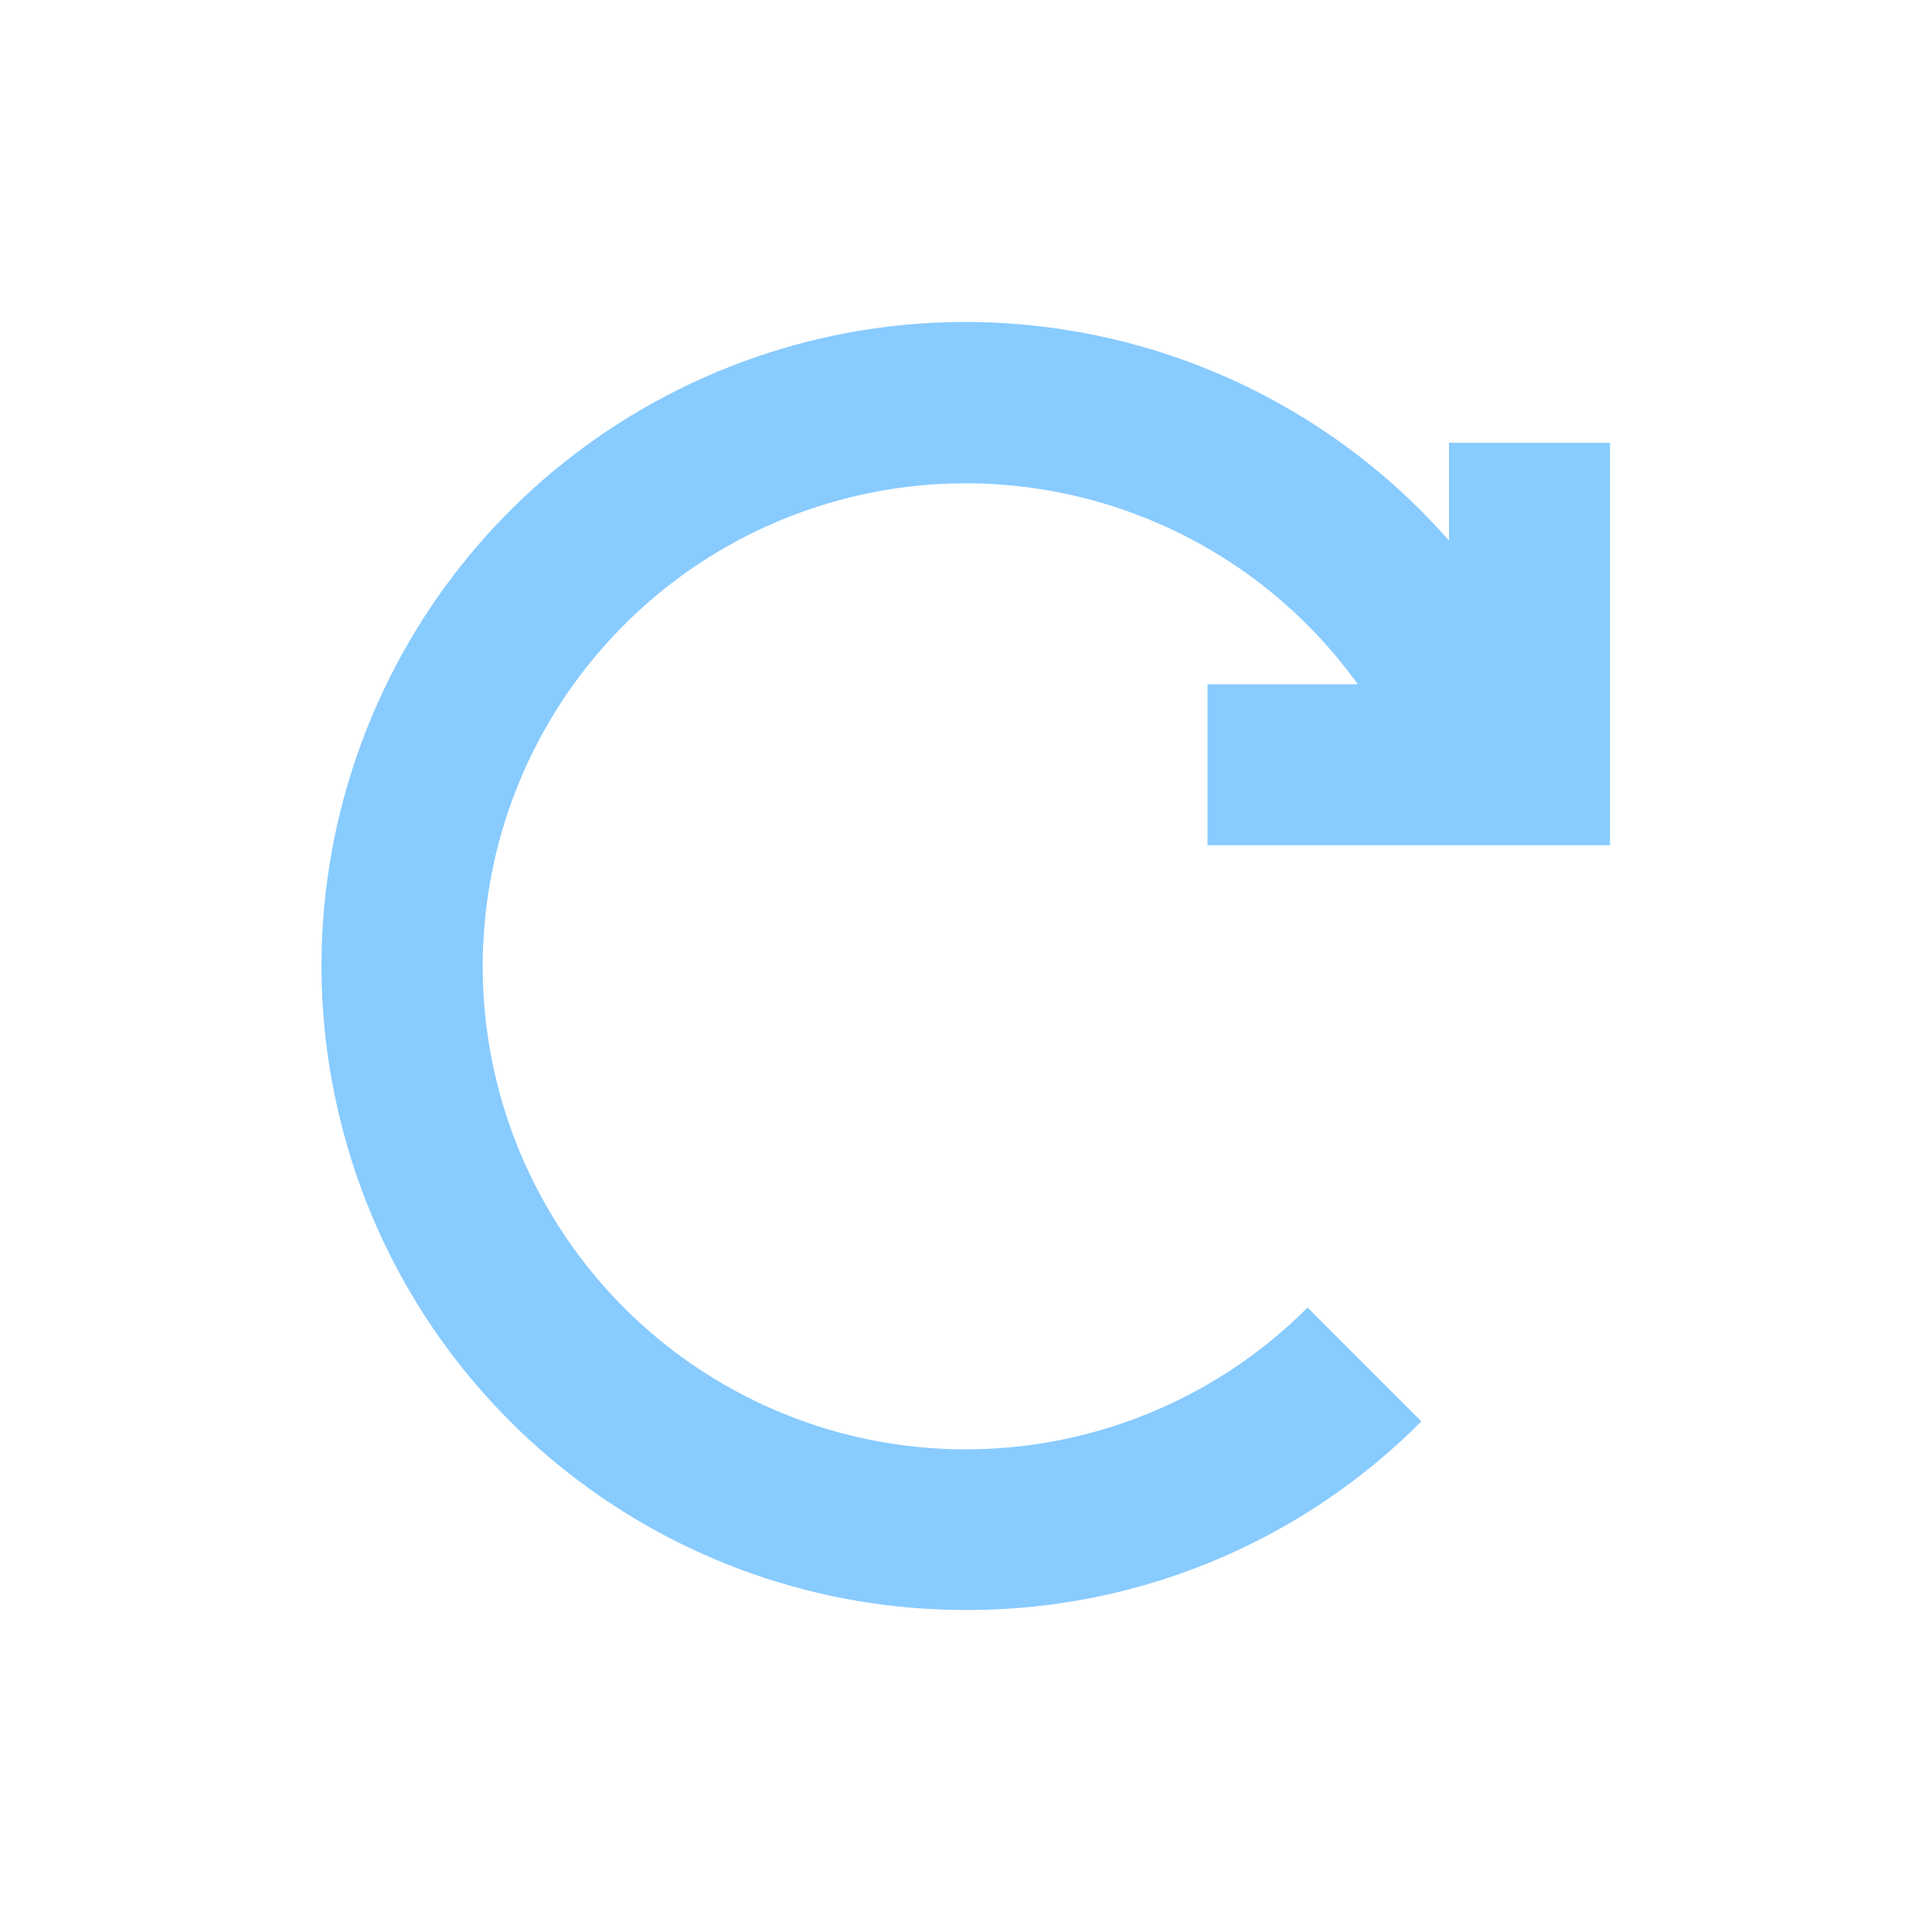
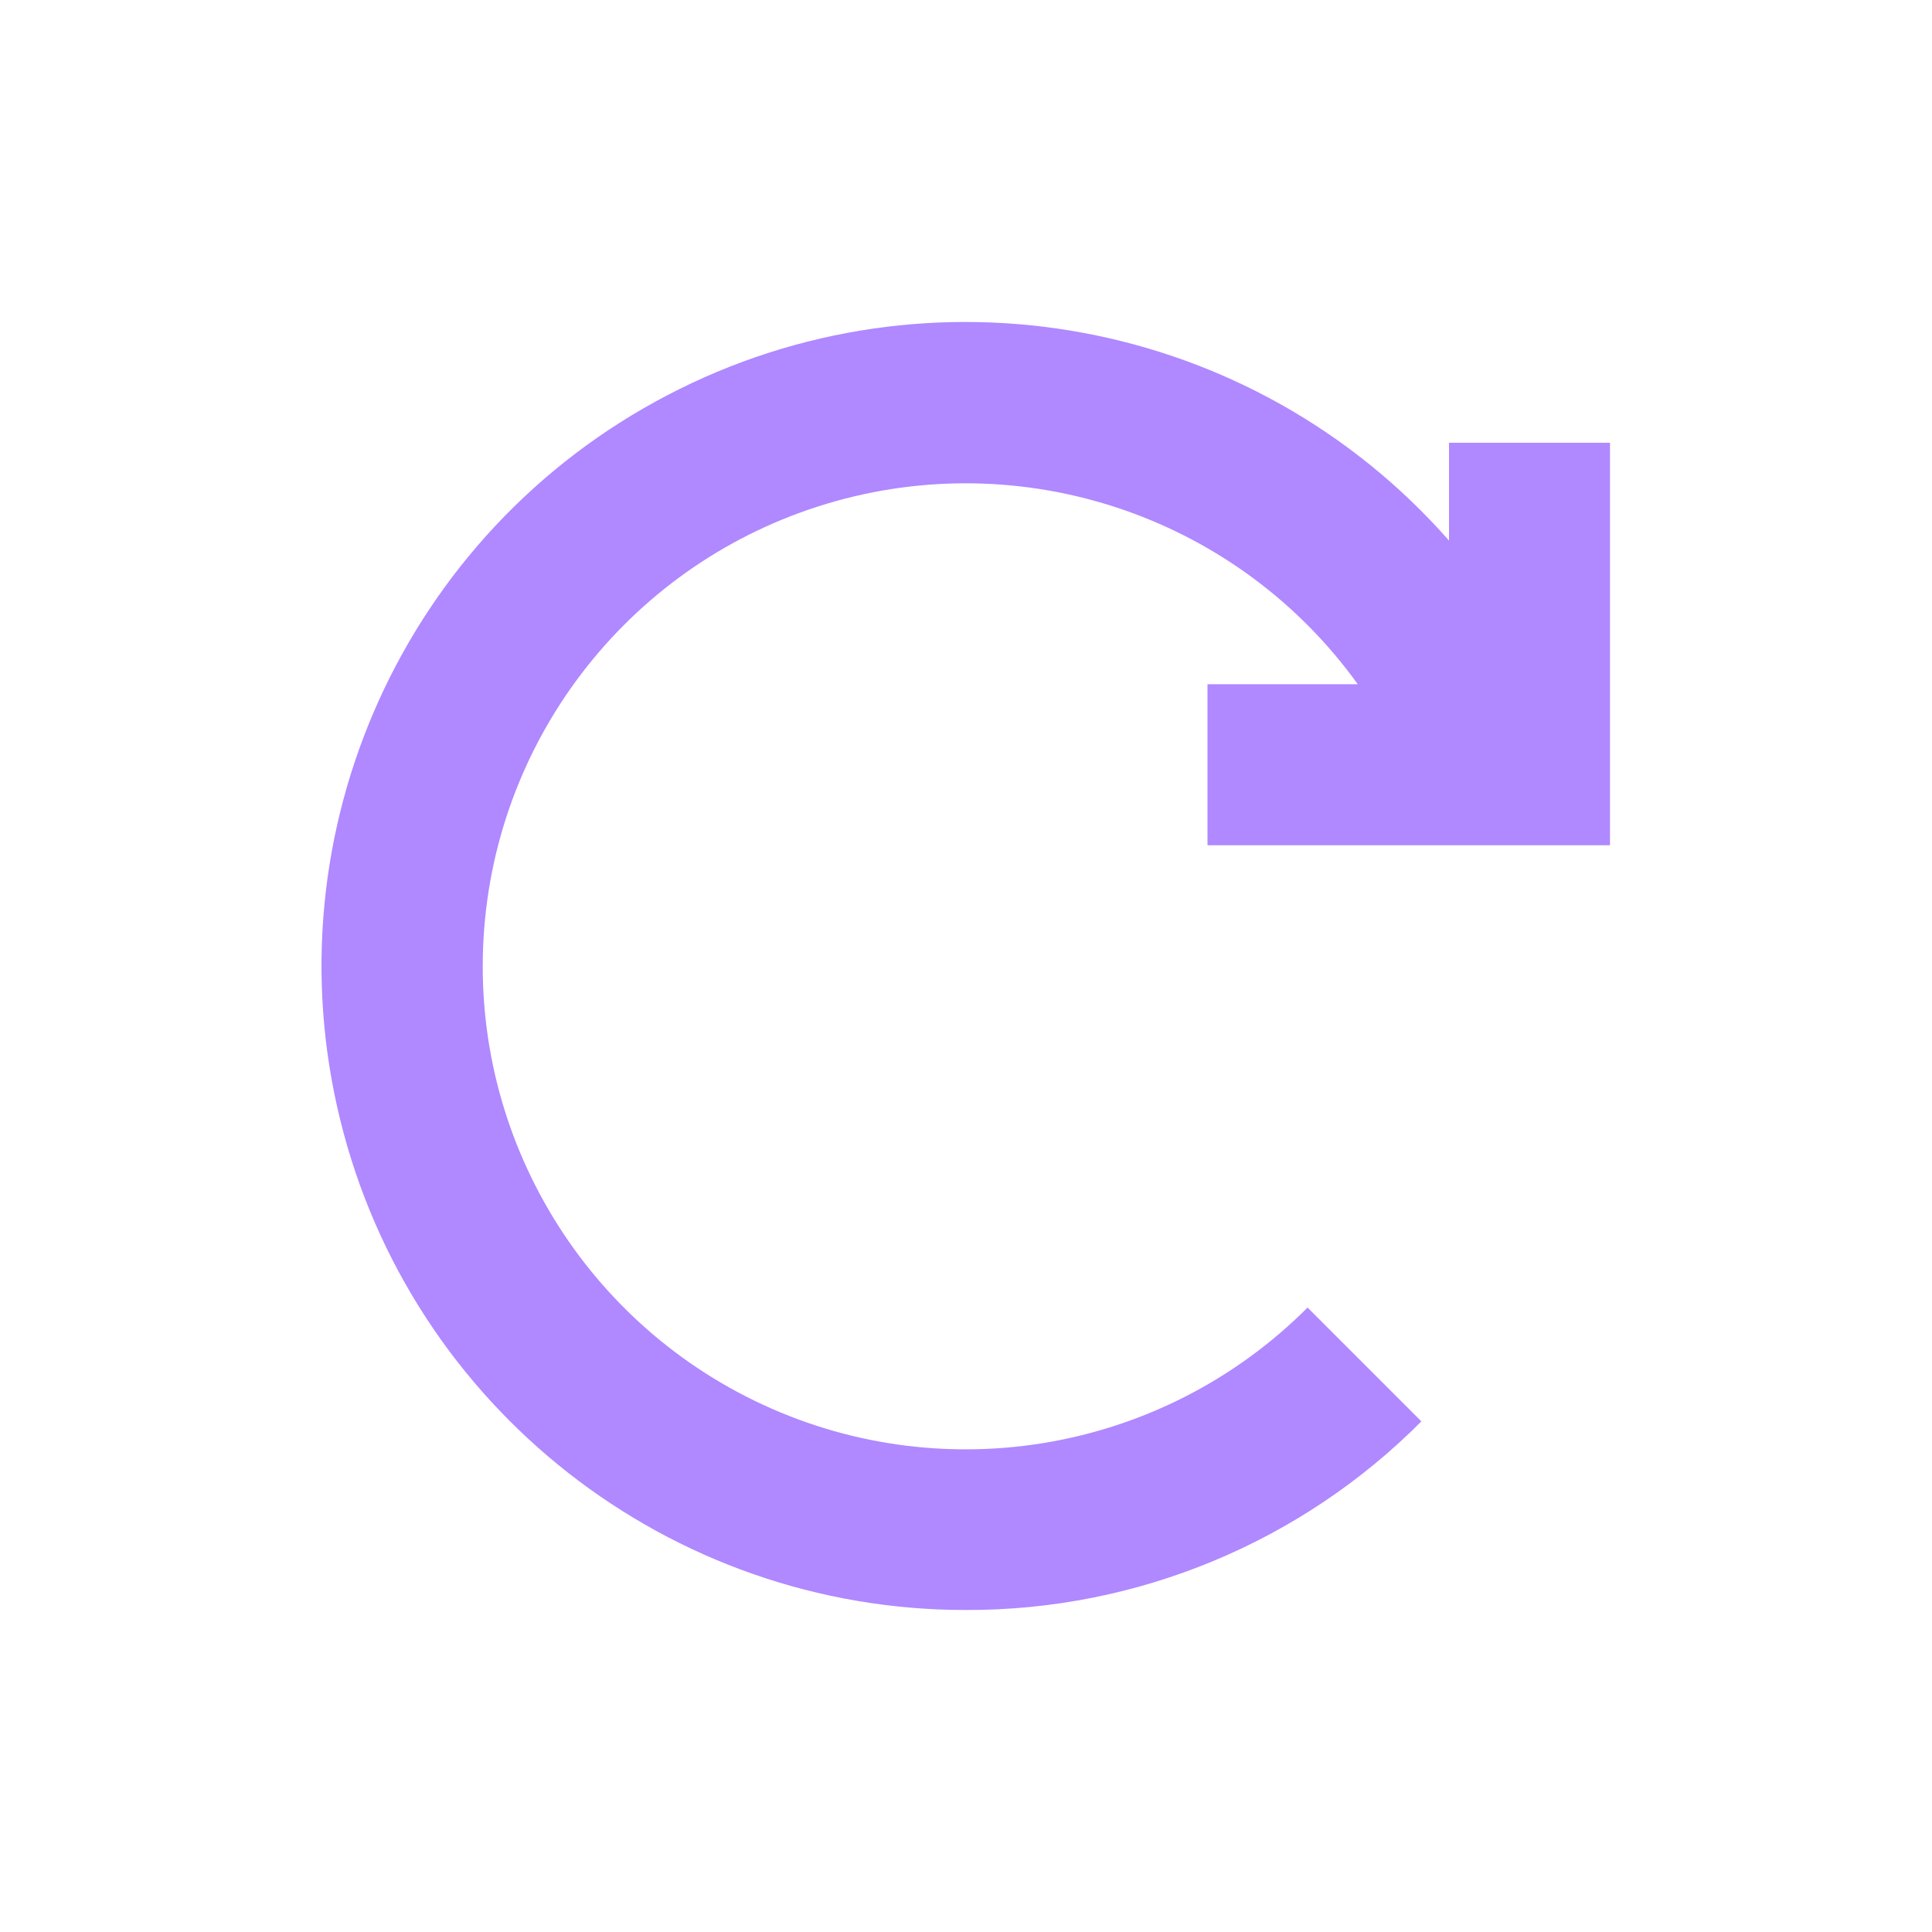
<svg xmlns="http://www.w3.org/2000/svg" width="24px" height="24px" viewBox="0 0 24 24" version="1.1">
  <g id="Artboard" stroke="none" stroke-width="1" fill="none" fill-rule="evenodd">
    <g id="ic-update-liliac" transform="translate(2, 2)">
      <polygon id="Rectangle_4642" points="0 0 20 0 20 20 0 20" />
-       <path d="M13,8.5 L18,8.5 L18,3.5 L16,3.5 L16,4.715 C13.566,1.949 9.557,1.203 6.291,2.909 C3.024,4.615 1.346,8.331 2.226,11.91 C3.105,15.488 6.315,18.003 10,18 C12.123,18.006 14.16,17.162 15.657,15.657 L14.243,14.243 C12.466,16.024 9.766,16.506 7.482,15.452 C5.198,14.397 3.814,12.03 4.016,9.522 C4.218,7.014 5.963,4.899 8.387,4.224 C10.81,3.549 13.398,4.458 14.867,6.5 L13,6.5 L13,8.5 Z" id="Path_18962" fill="#88cbff" fill-rule="nonzero" />
+       <path d="M13,8.5 L18,8.5 L18,3.5 L16,3.5 L16,4.715 C13.566,1.949 9.557,1.203 6.291,2.909 C3.024,4.615 1.346,8.331 2.226,11.91 C3.105,15.488 6.315,18.003 10,18 C12.123,18.006 14.16,17.162 15.657,15.657 L14.243,14.243 C12.466,16.024 9.766,16.506 7.482,15.452 C5.198,14.397 3.814,12.03 4.016,9.522 C4.218,7.014 5.963,4.899 8.387,4.224 C10.81,3.549 13.398,4.458 14.867,6.5 L13,6.5 L13,8.5 Z" id="Path_18962" fill="#B088FF" fill-rule="nonzero" />
    </g>
  </g>
</svg>
